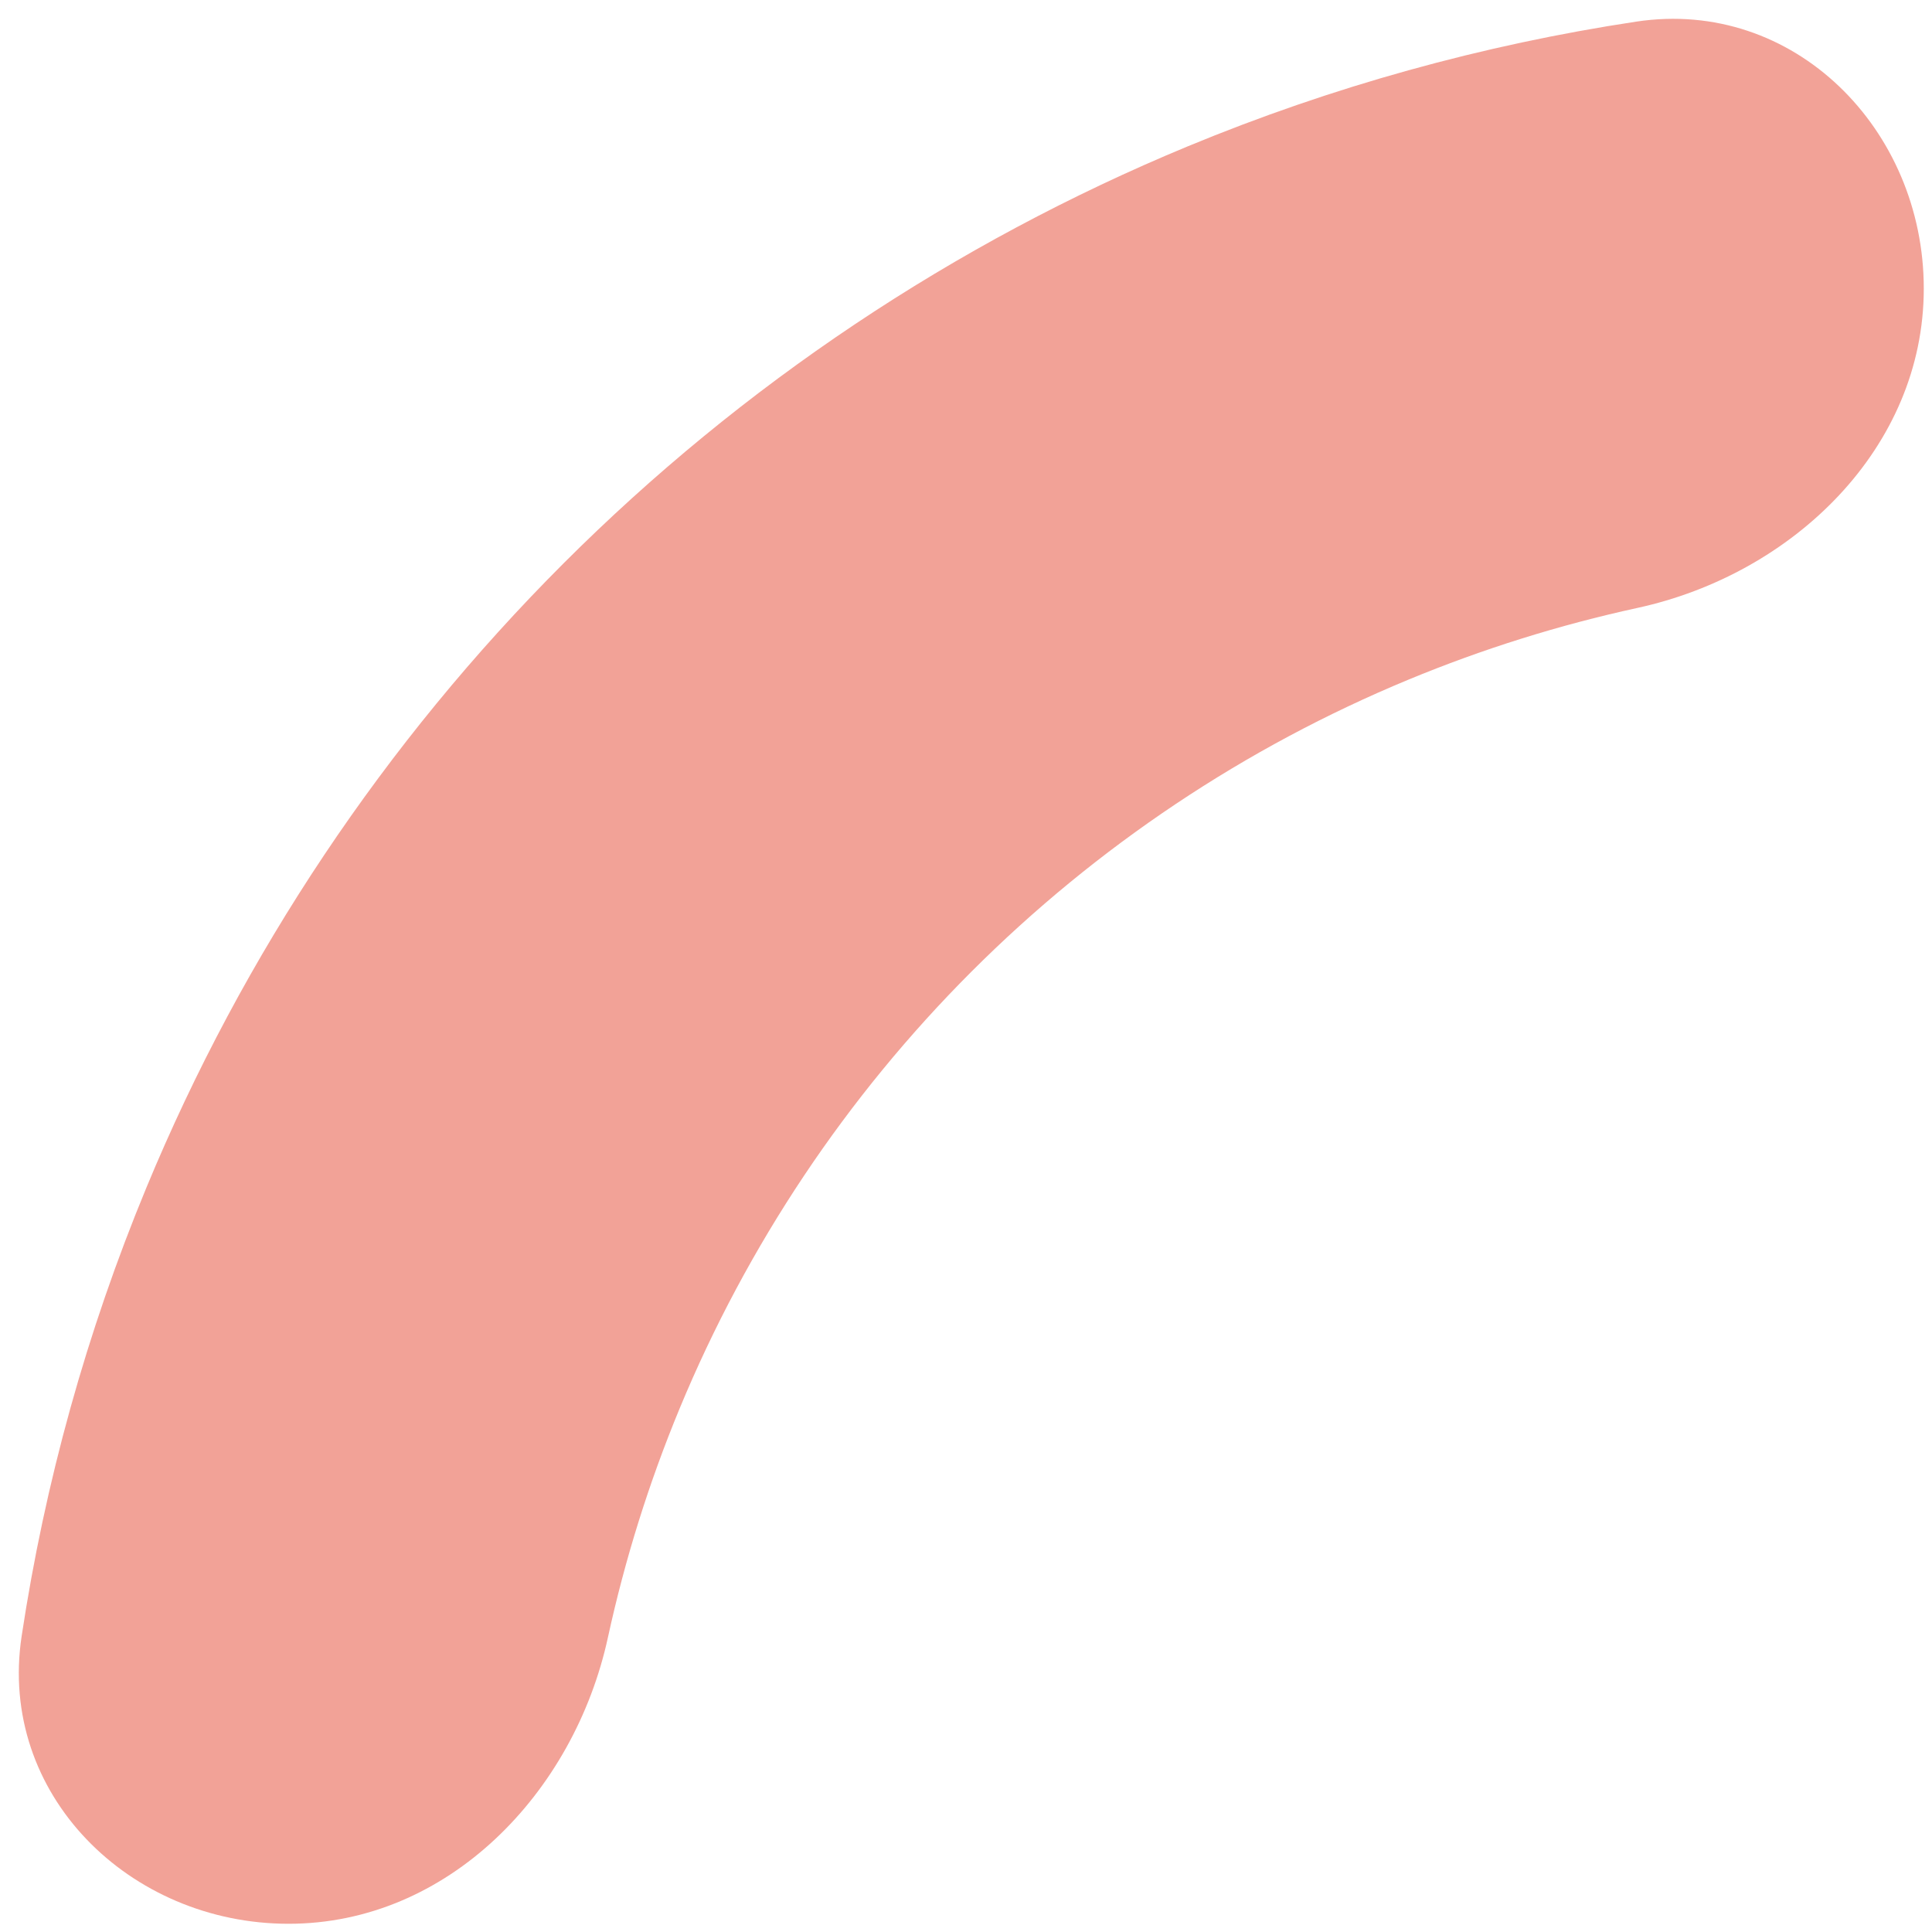
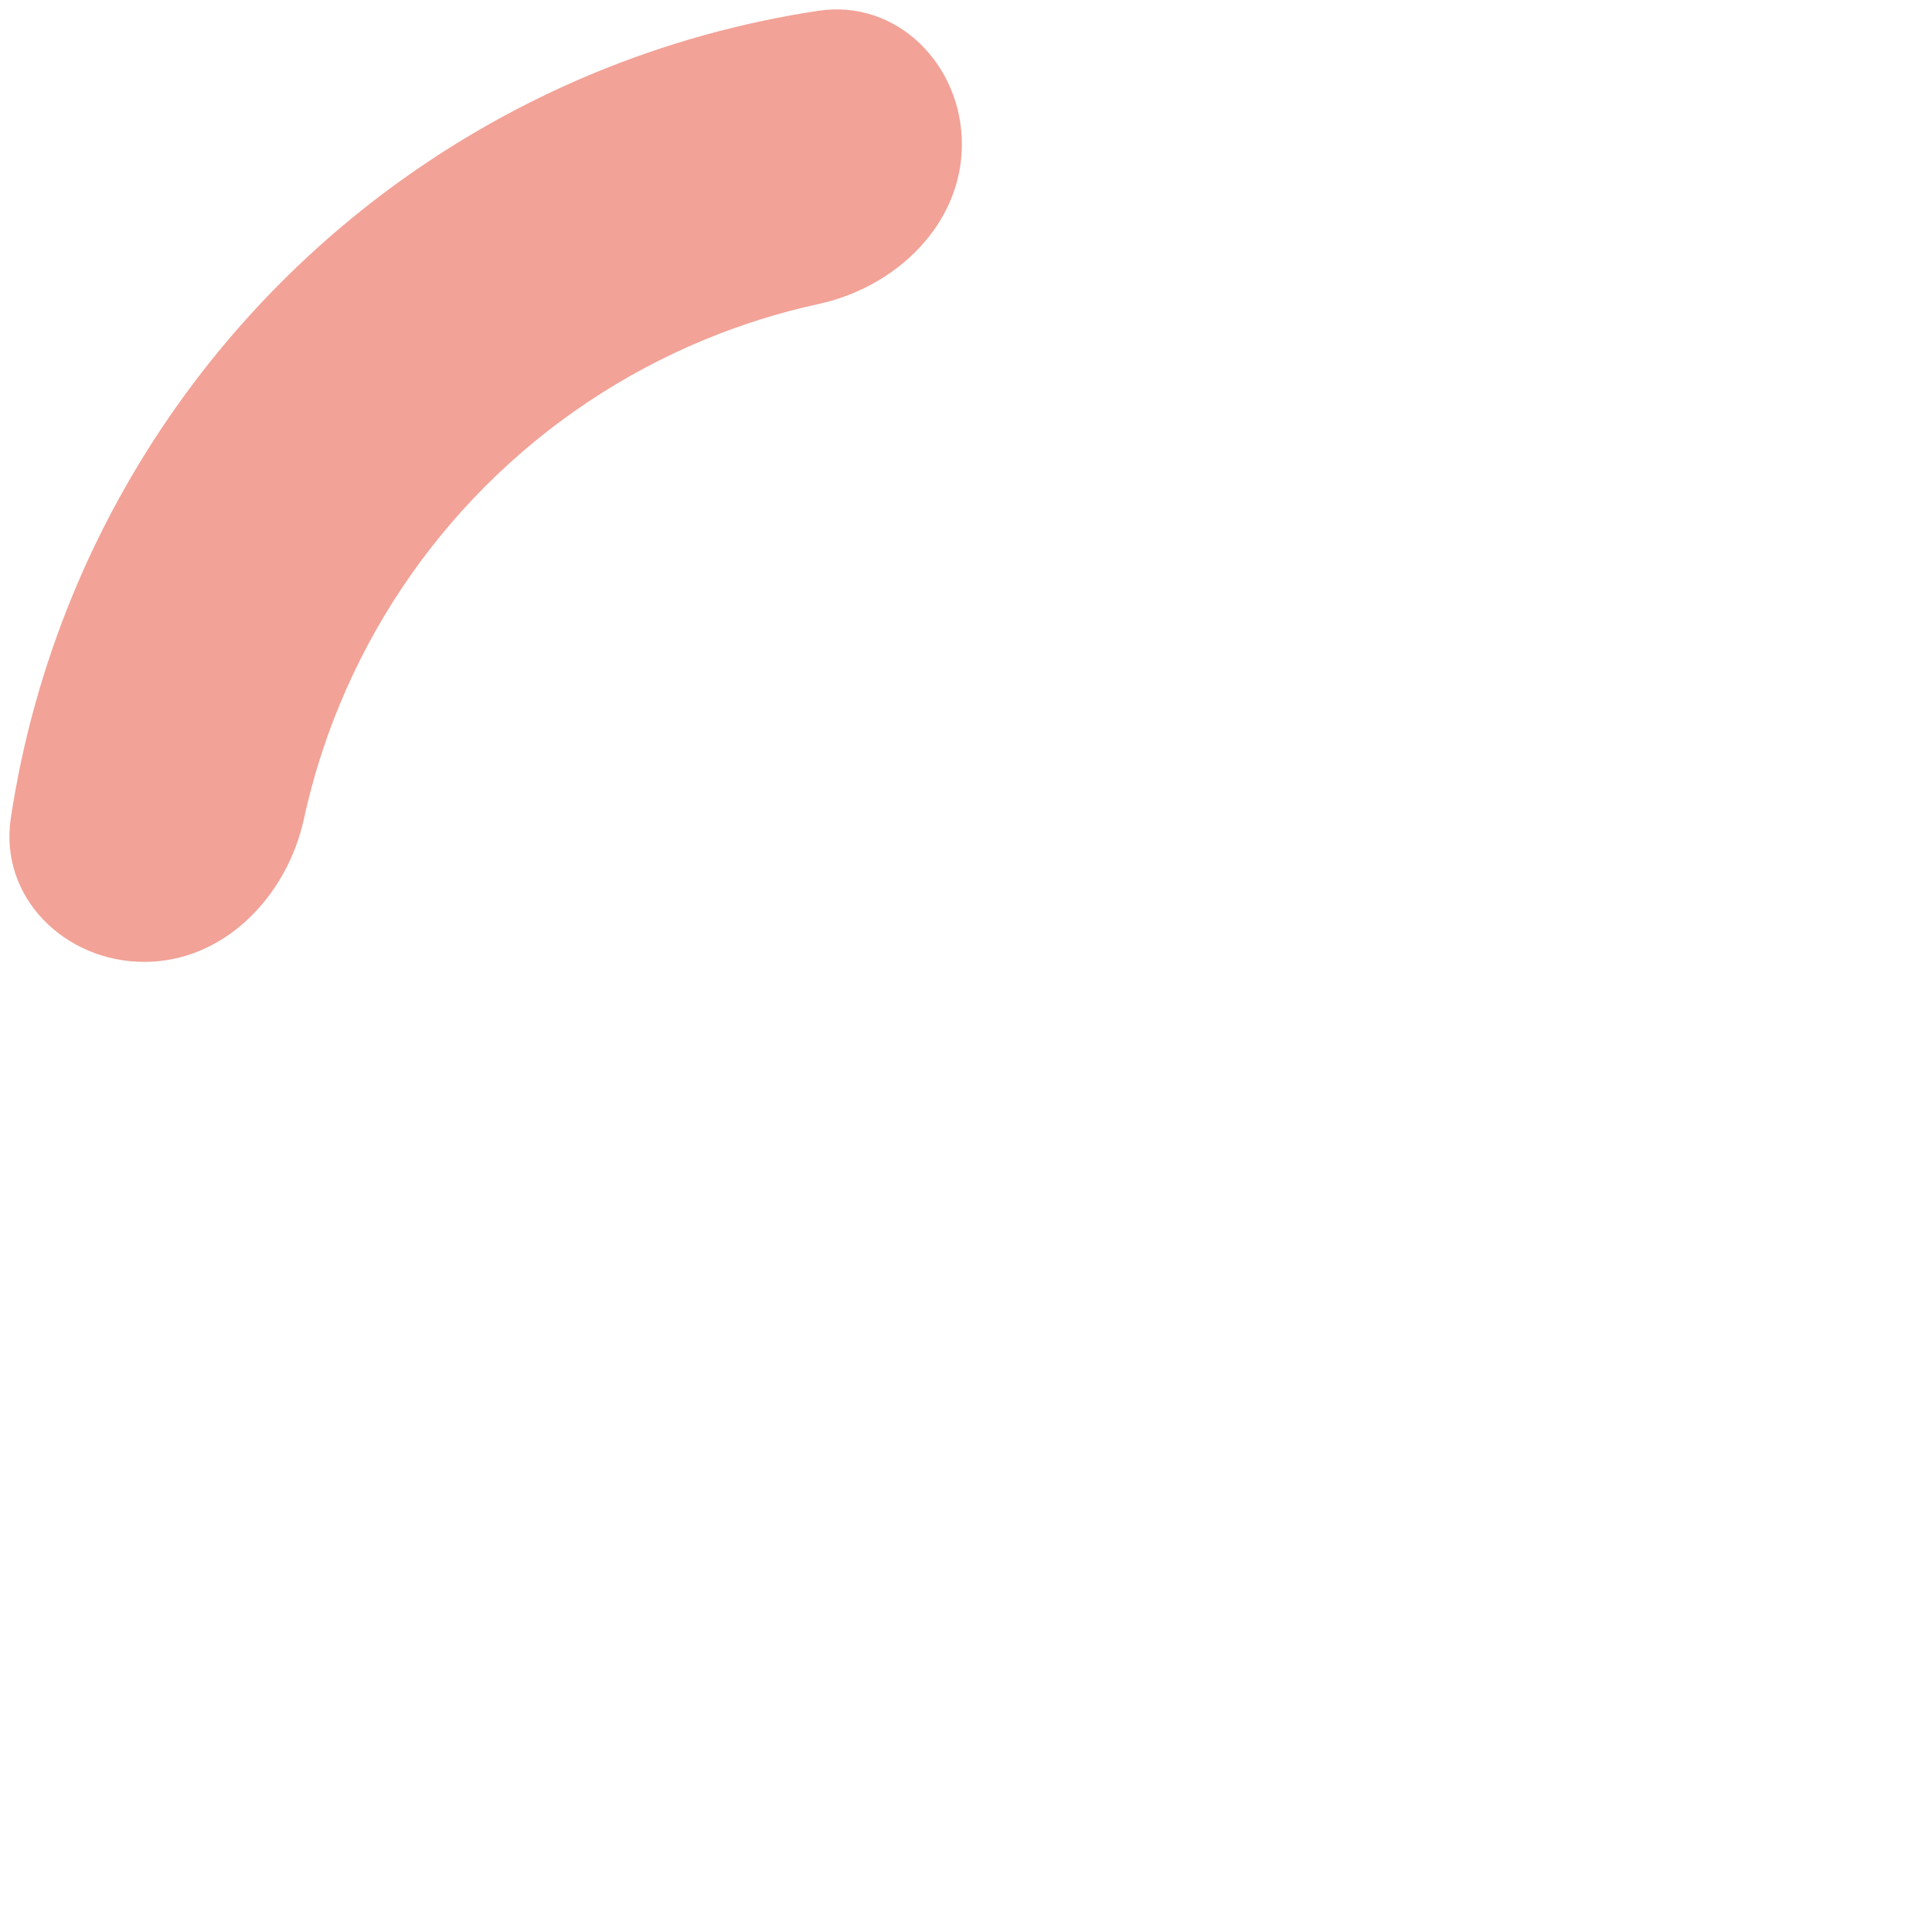
- <svg xmlns="http://www.w3.org/2000/svg" width="47" height="47" viewBox="0 0 47 47" fill="none">
+ <svg xmlns="http://www.w3.org/2000/svg" width="94" height="94" viewBox="0 0 94 94" fill="none">
  <path d="M7.02 46.8C3.143 46.8 -0.054 43.64 0.526 39.806C1.091 36.067 2.108 32.401 3.562 28.89C5.914 23.212 9.362 18.053 13.707 13.707C18.053 9.362 23.212 5.914 28.89 3.562C32.401 2.108 36.067 1.091 39.806 0.526C43.64 -0.054 46.8 3.143 46.8 7.02C46.8 10.897 43.622 13.965 39.834 14.789C37.933 15.203 36.069 15.786 34.263 16.534C30.289 18.18 26.677 20.593 23.635 23.635C20.593 26.677 18.18 30.289 16.534 34.263C15.786 36.069 15.203 37.933 14.789 39.834C13.965 43.622 10.897 46.8 7.02 46.8Z" fill="#F2A297" />
</svg>
